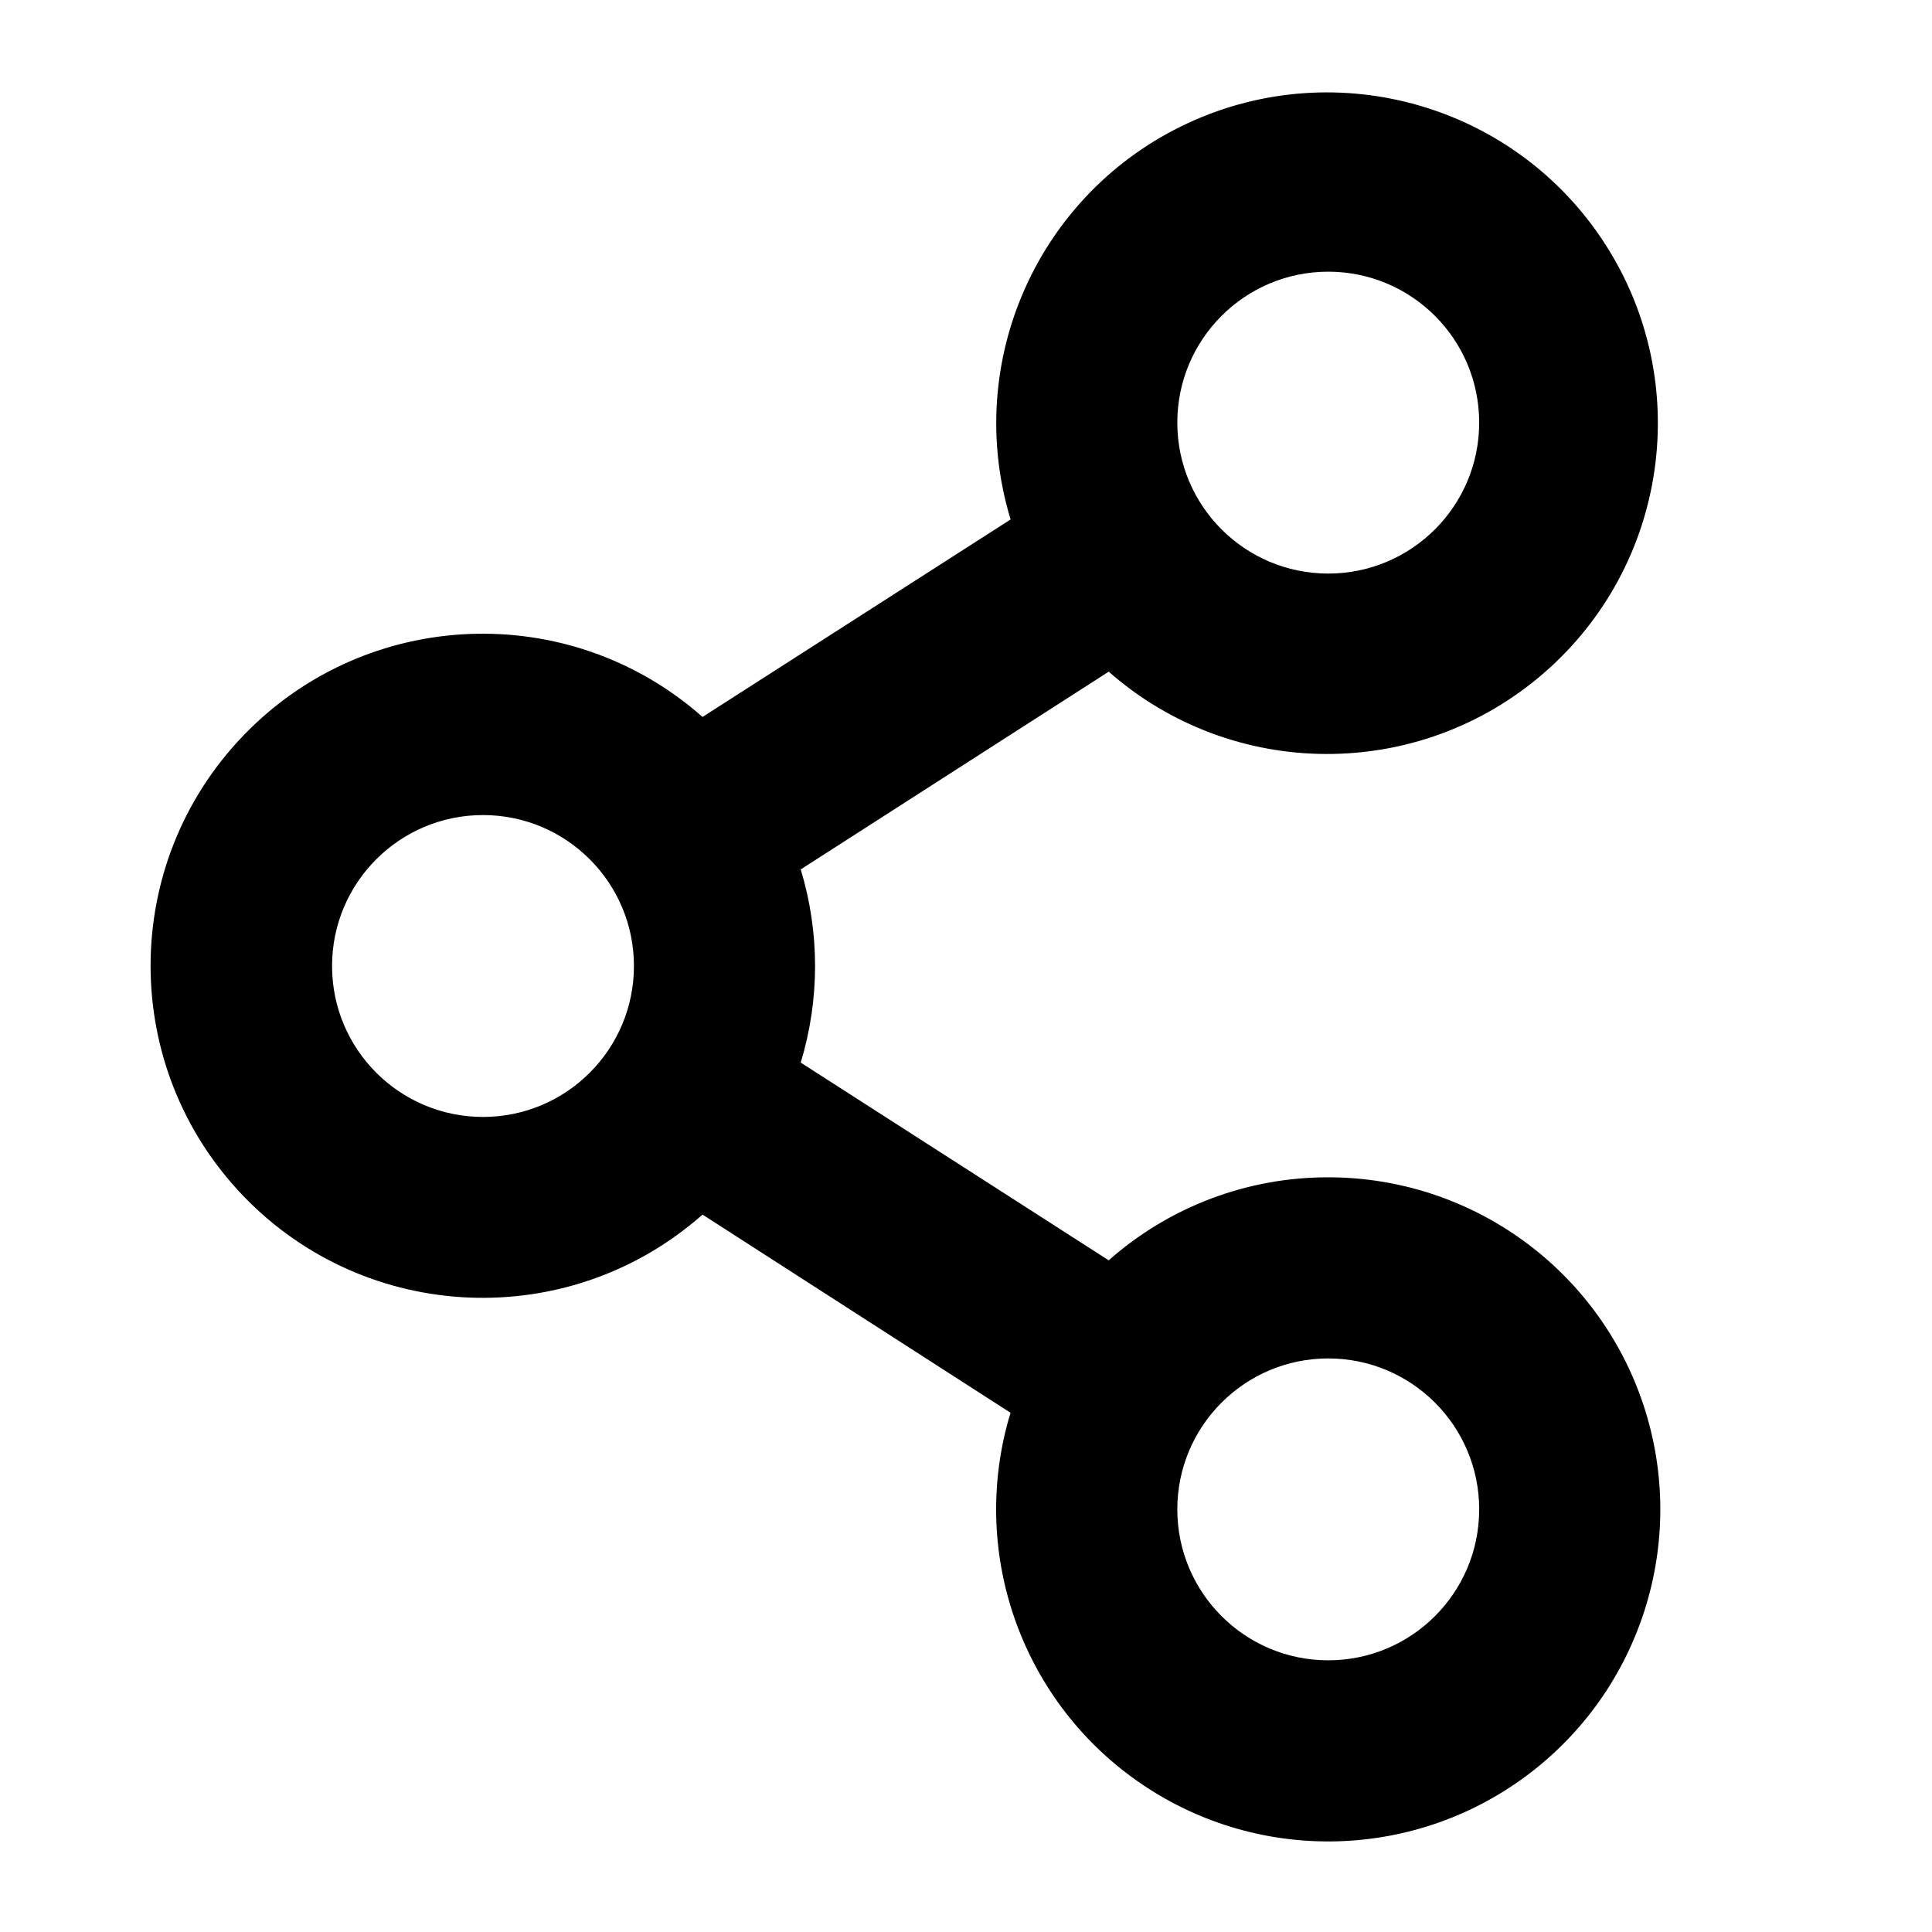
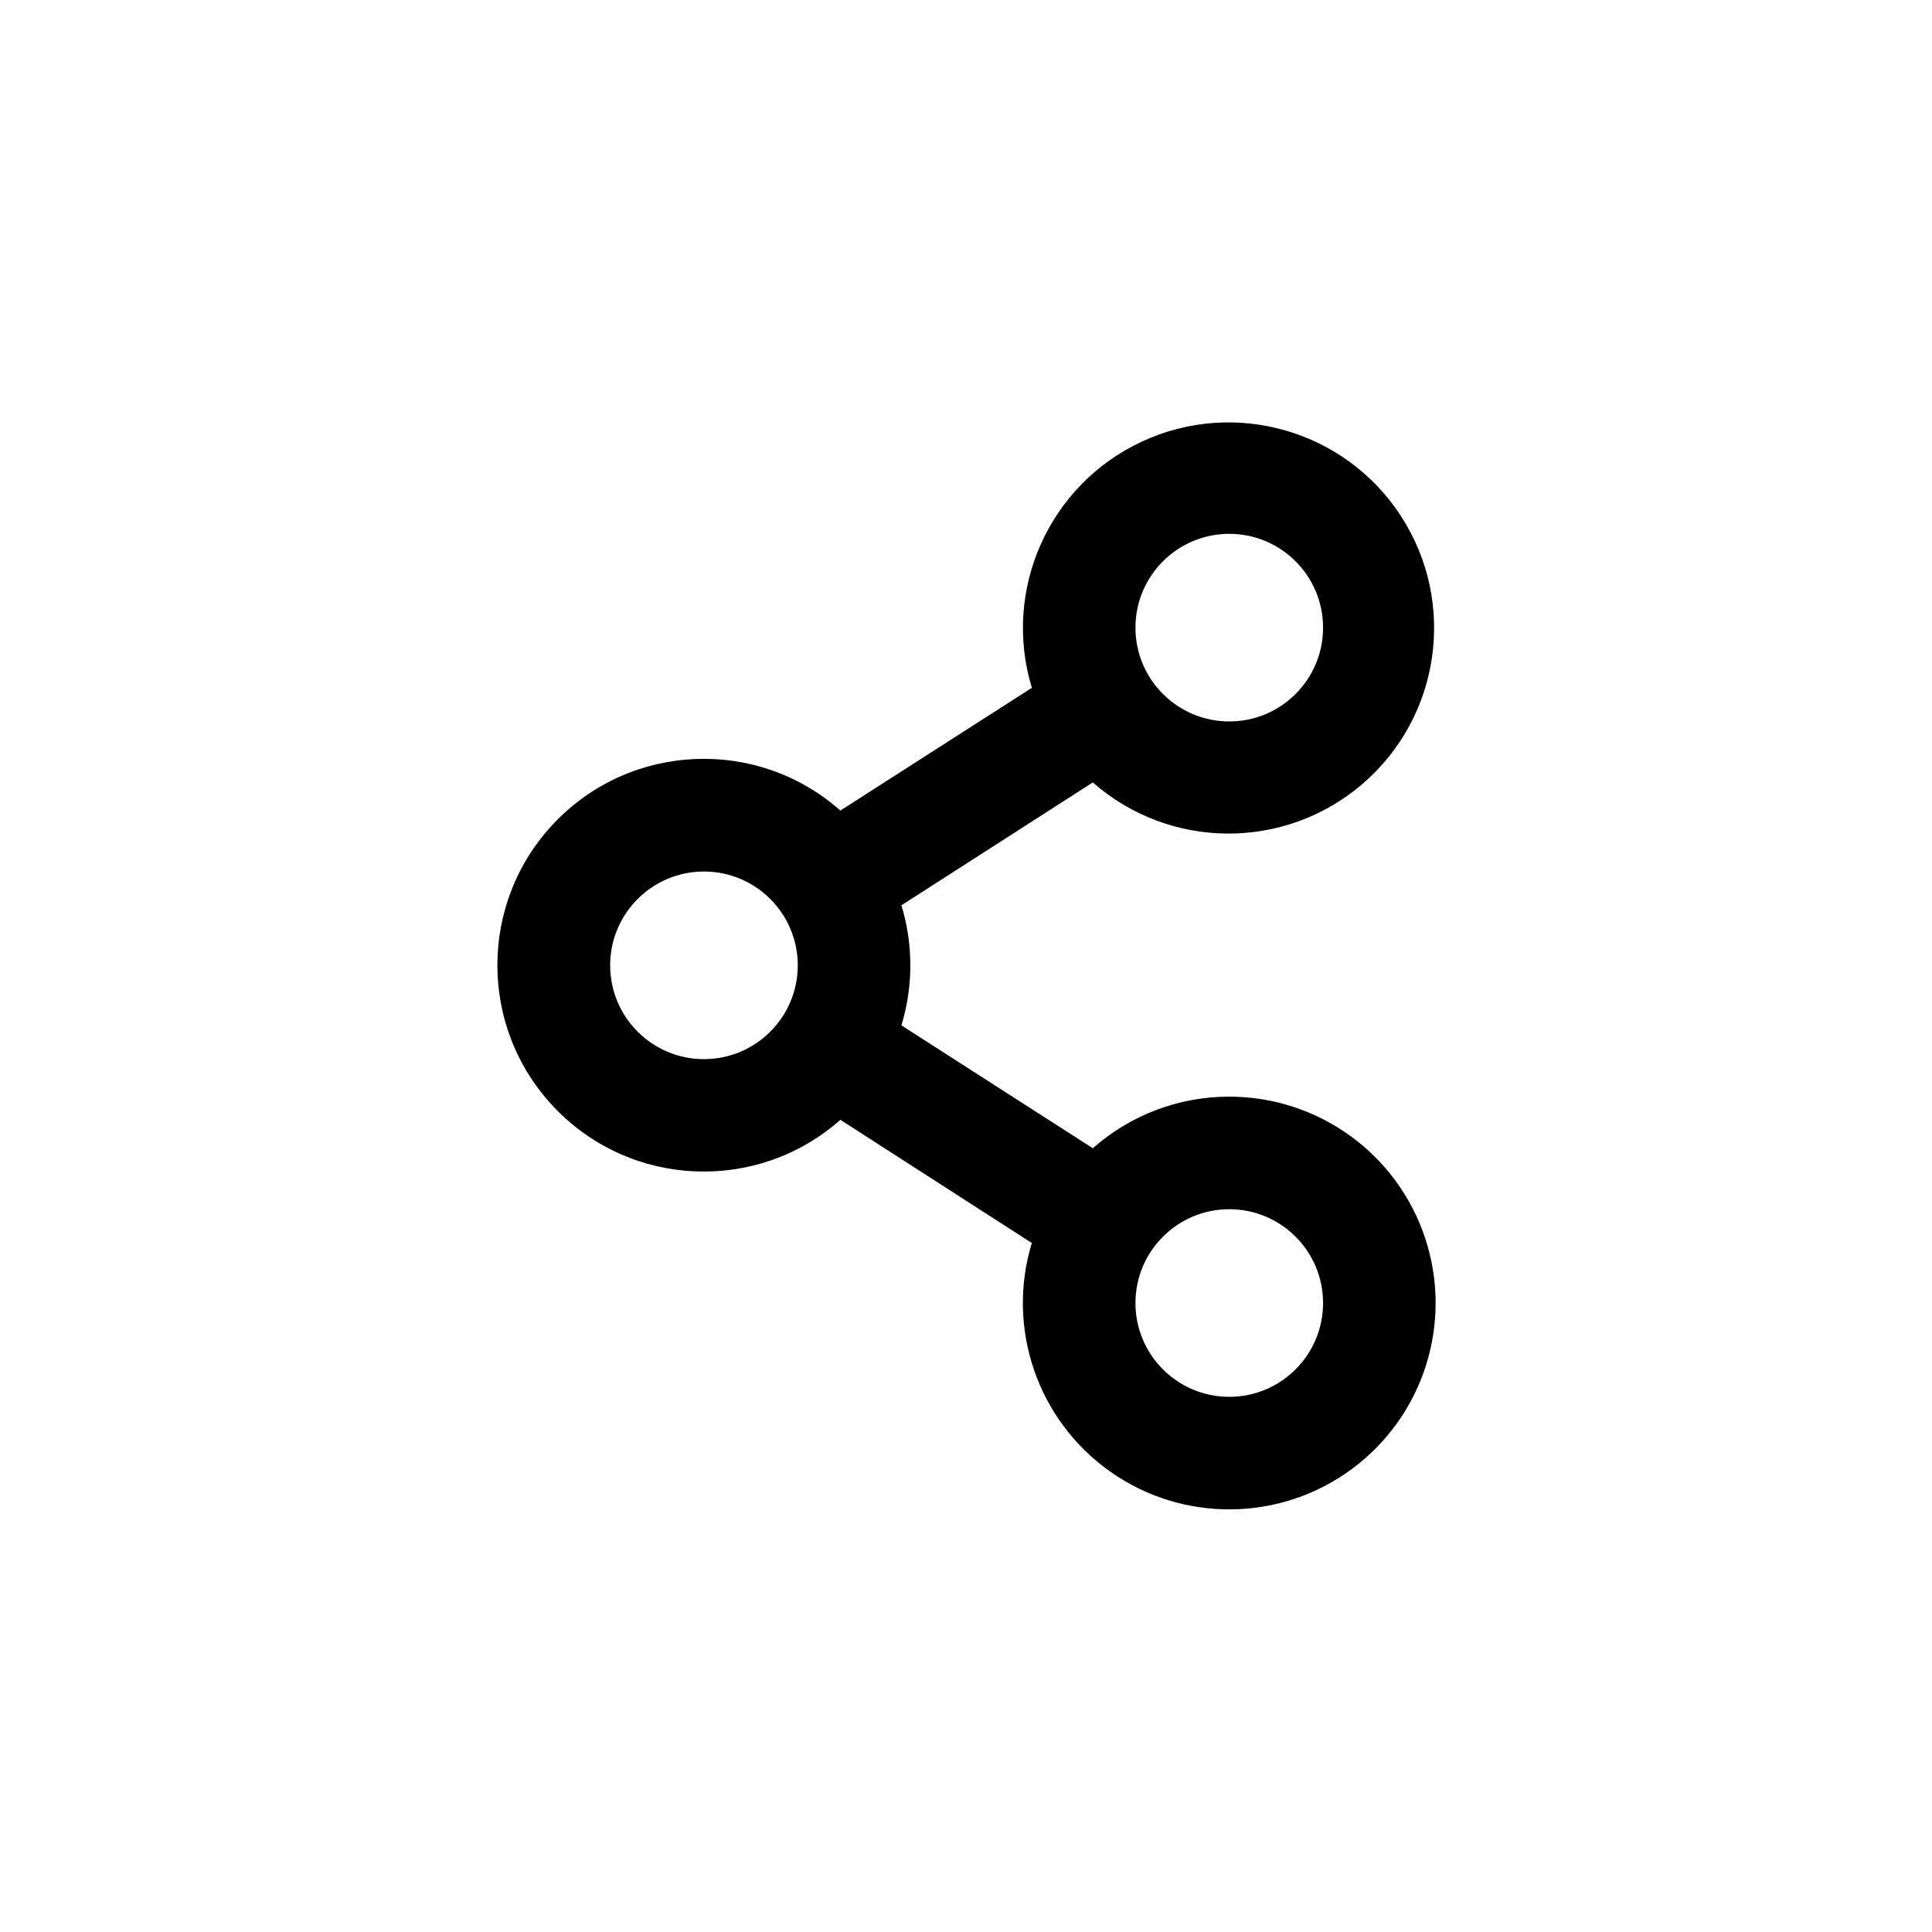
<svg xmlns="http://www.w3.org/2000/svg" width="32" height="32" fill="#000000" viewBox="0 0 256 256">
-   <path d="M176,156a43.78,43.78,0,0,0-29.09,11L106.1,140.8a44.07,44.07,0,0,0,0-25.6L146.91,89a43.83,43.83,0,1,0-13-20.17L93.09,95a44,44,0,1,0,0,65.94L133.9,187.2A44,44,0,1,0,176,156Zm0-120a20,20,0,1,1-20,20A20,20,0,0,1,176,36ZM64,148a20,20,0,1,1,20-20A20,20,0,0,1,64,148Zm112,72a20,20,0,1,1,20-20A20,20,0,0,1,176,220Z" />
+   <g transform="translate(53.505 48.363) scale(0.621471)">
+     <path d="M176,156a43.78,43.78,0,0,0-29.09,11L106.1,140.8a44.07,44.07,0,0,0,0-25.6L146.91,89a43.83,43.83,0,1,0-13-20.17L93.09,95a44,44,0,1,0,0,65.94L133.9,187.2A44,44,0,1,0,176,156Zm0-120a20,20,0,1,1-20,20A20,20,0,0,1,176,36ZM64,148a20,20,0,1,1,20-20A20,20,0,0,1,64,148Zm112,72a20,20,0,1,1,20-20A20,20,0,0,1,176,220Z" />
+   </g>
</svg>
